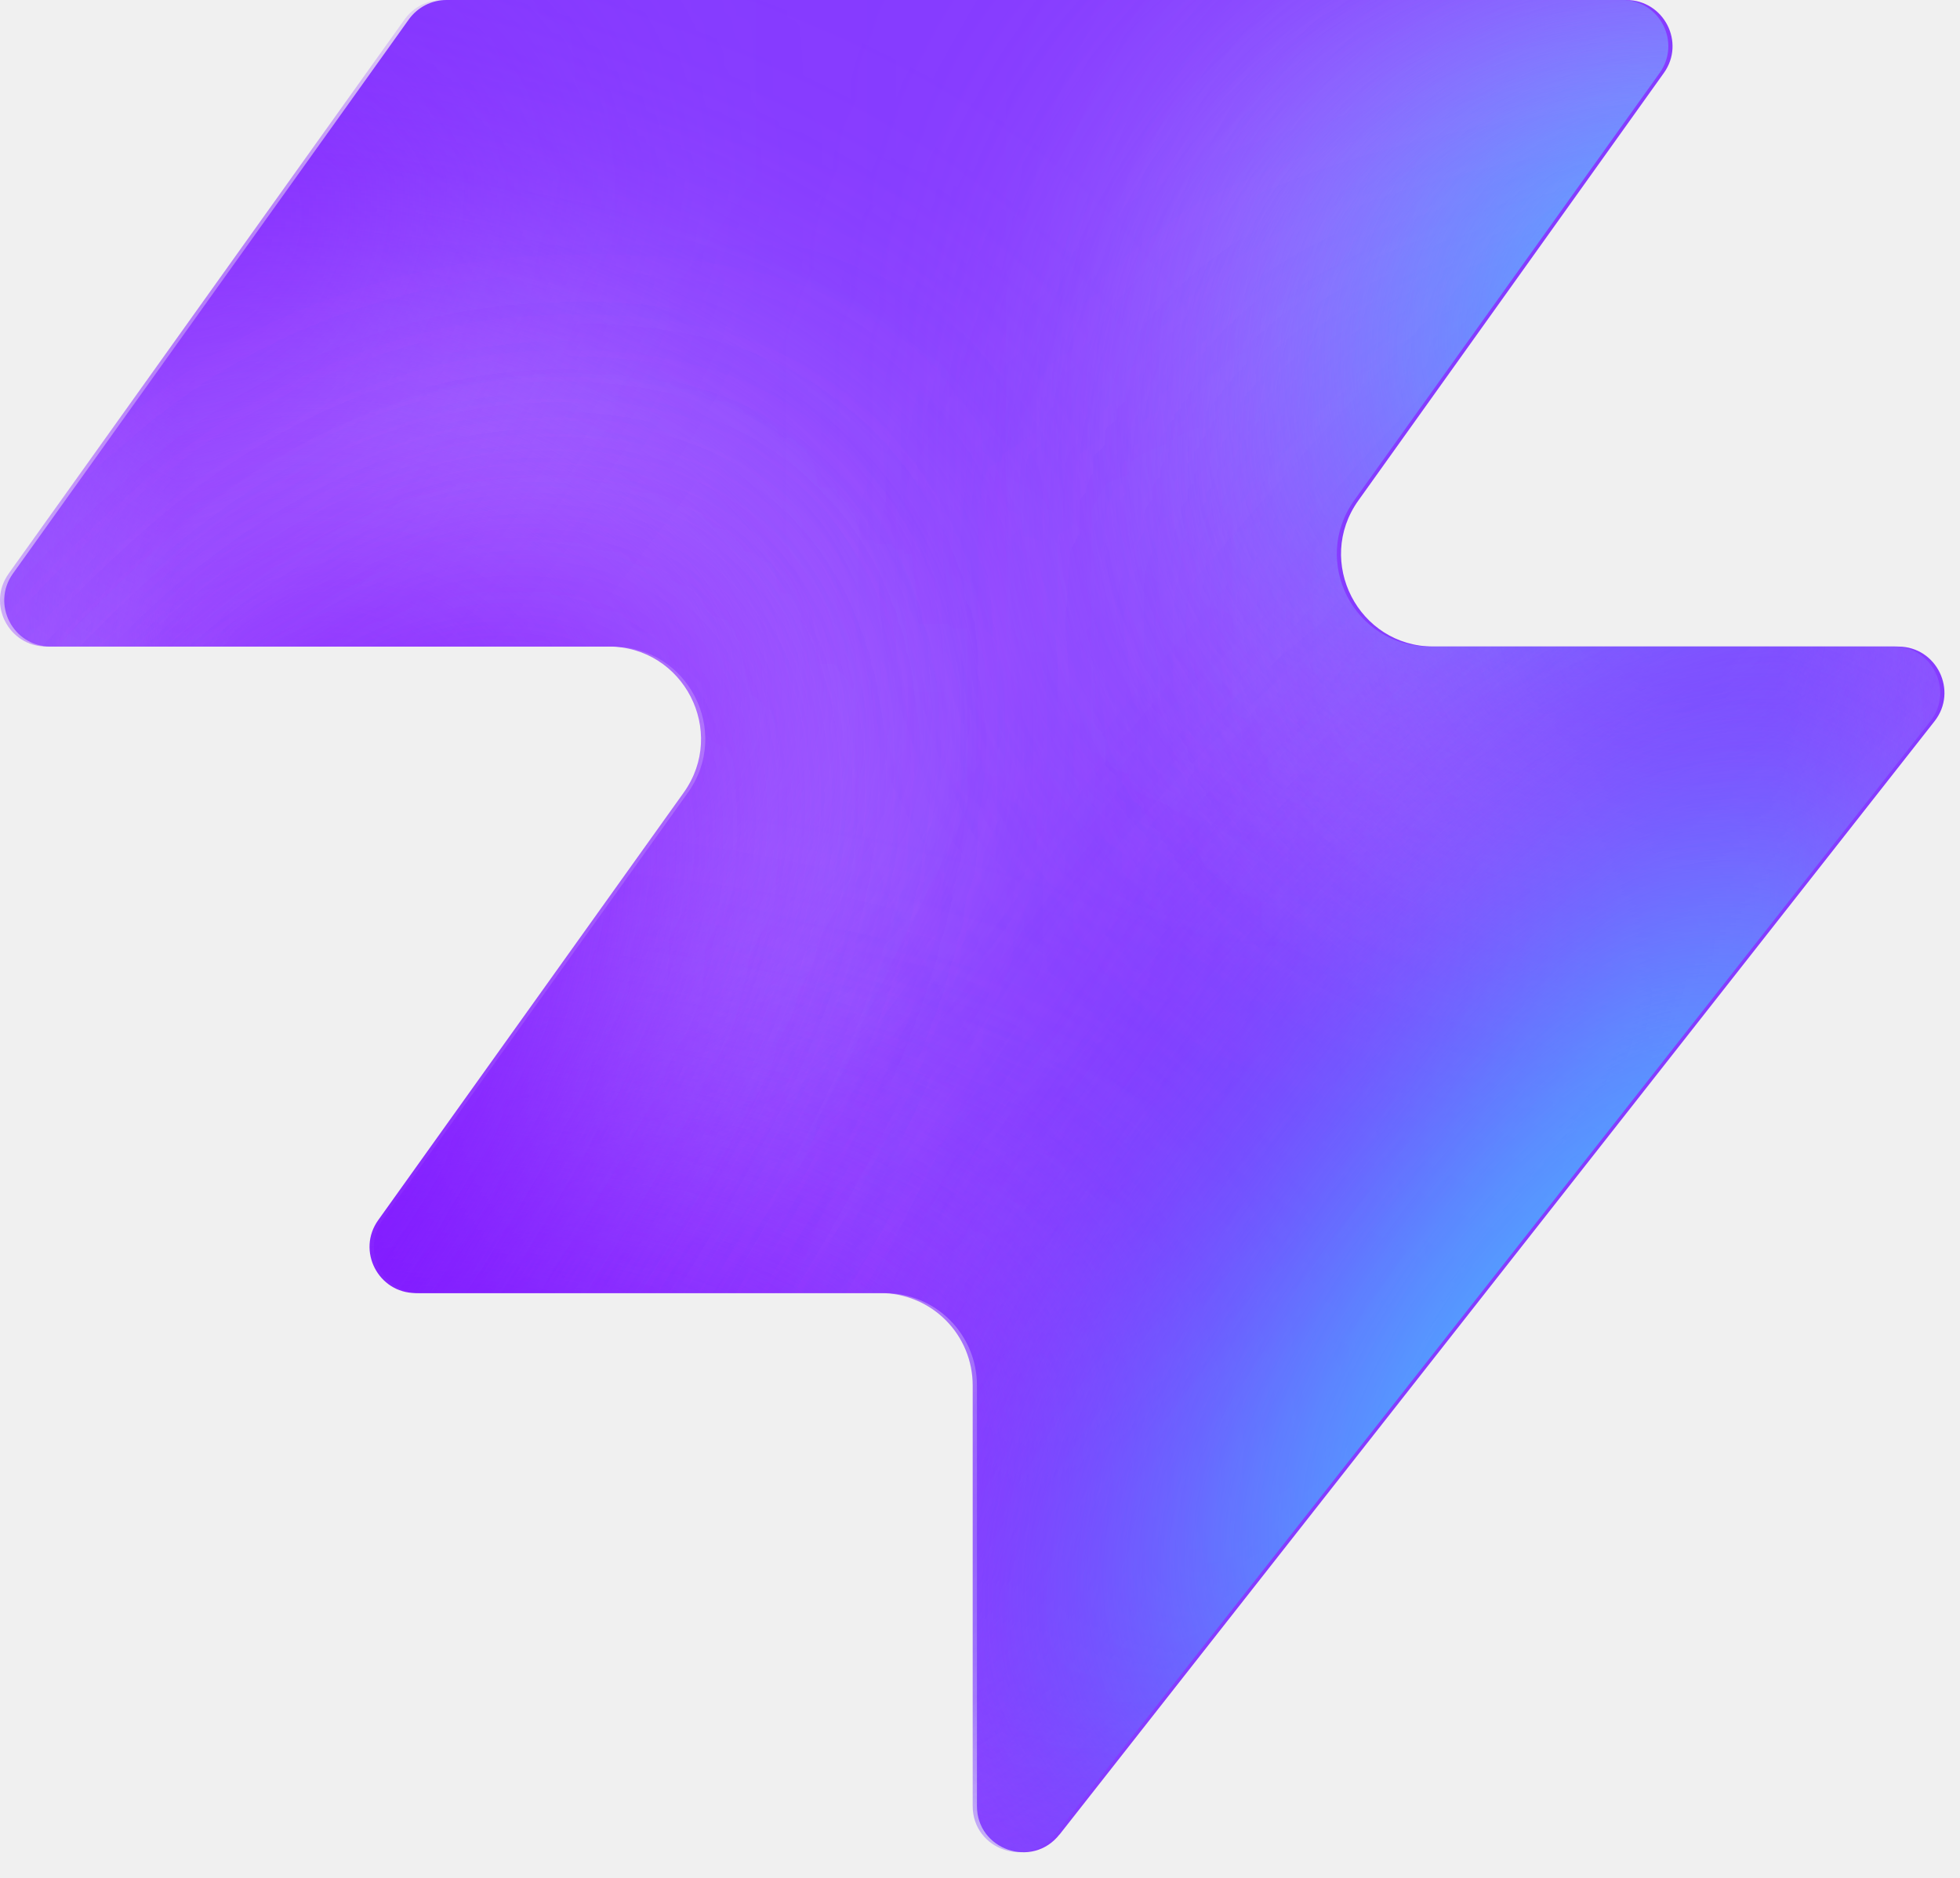
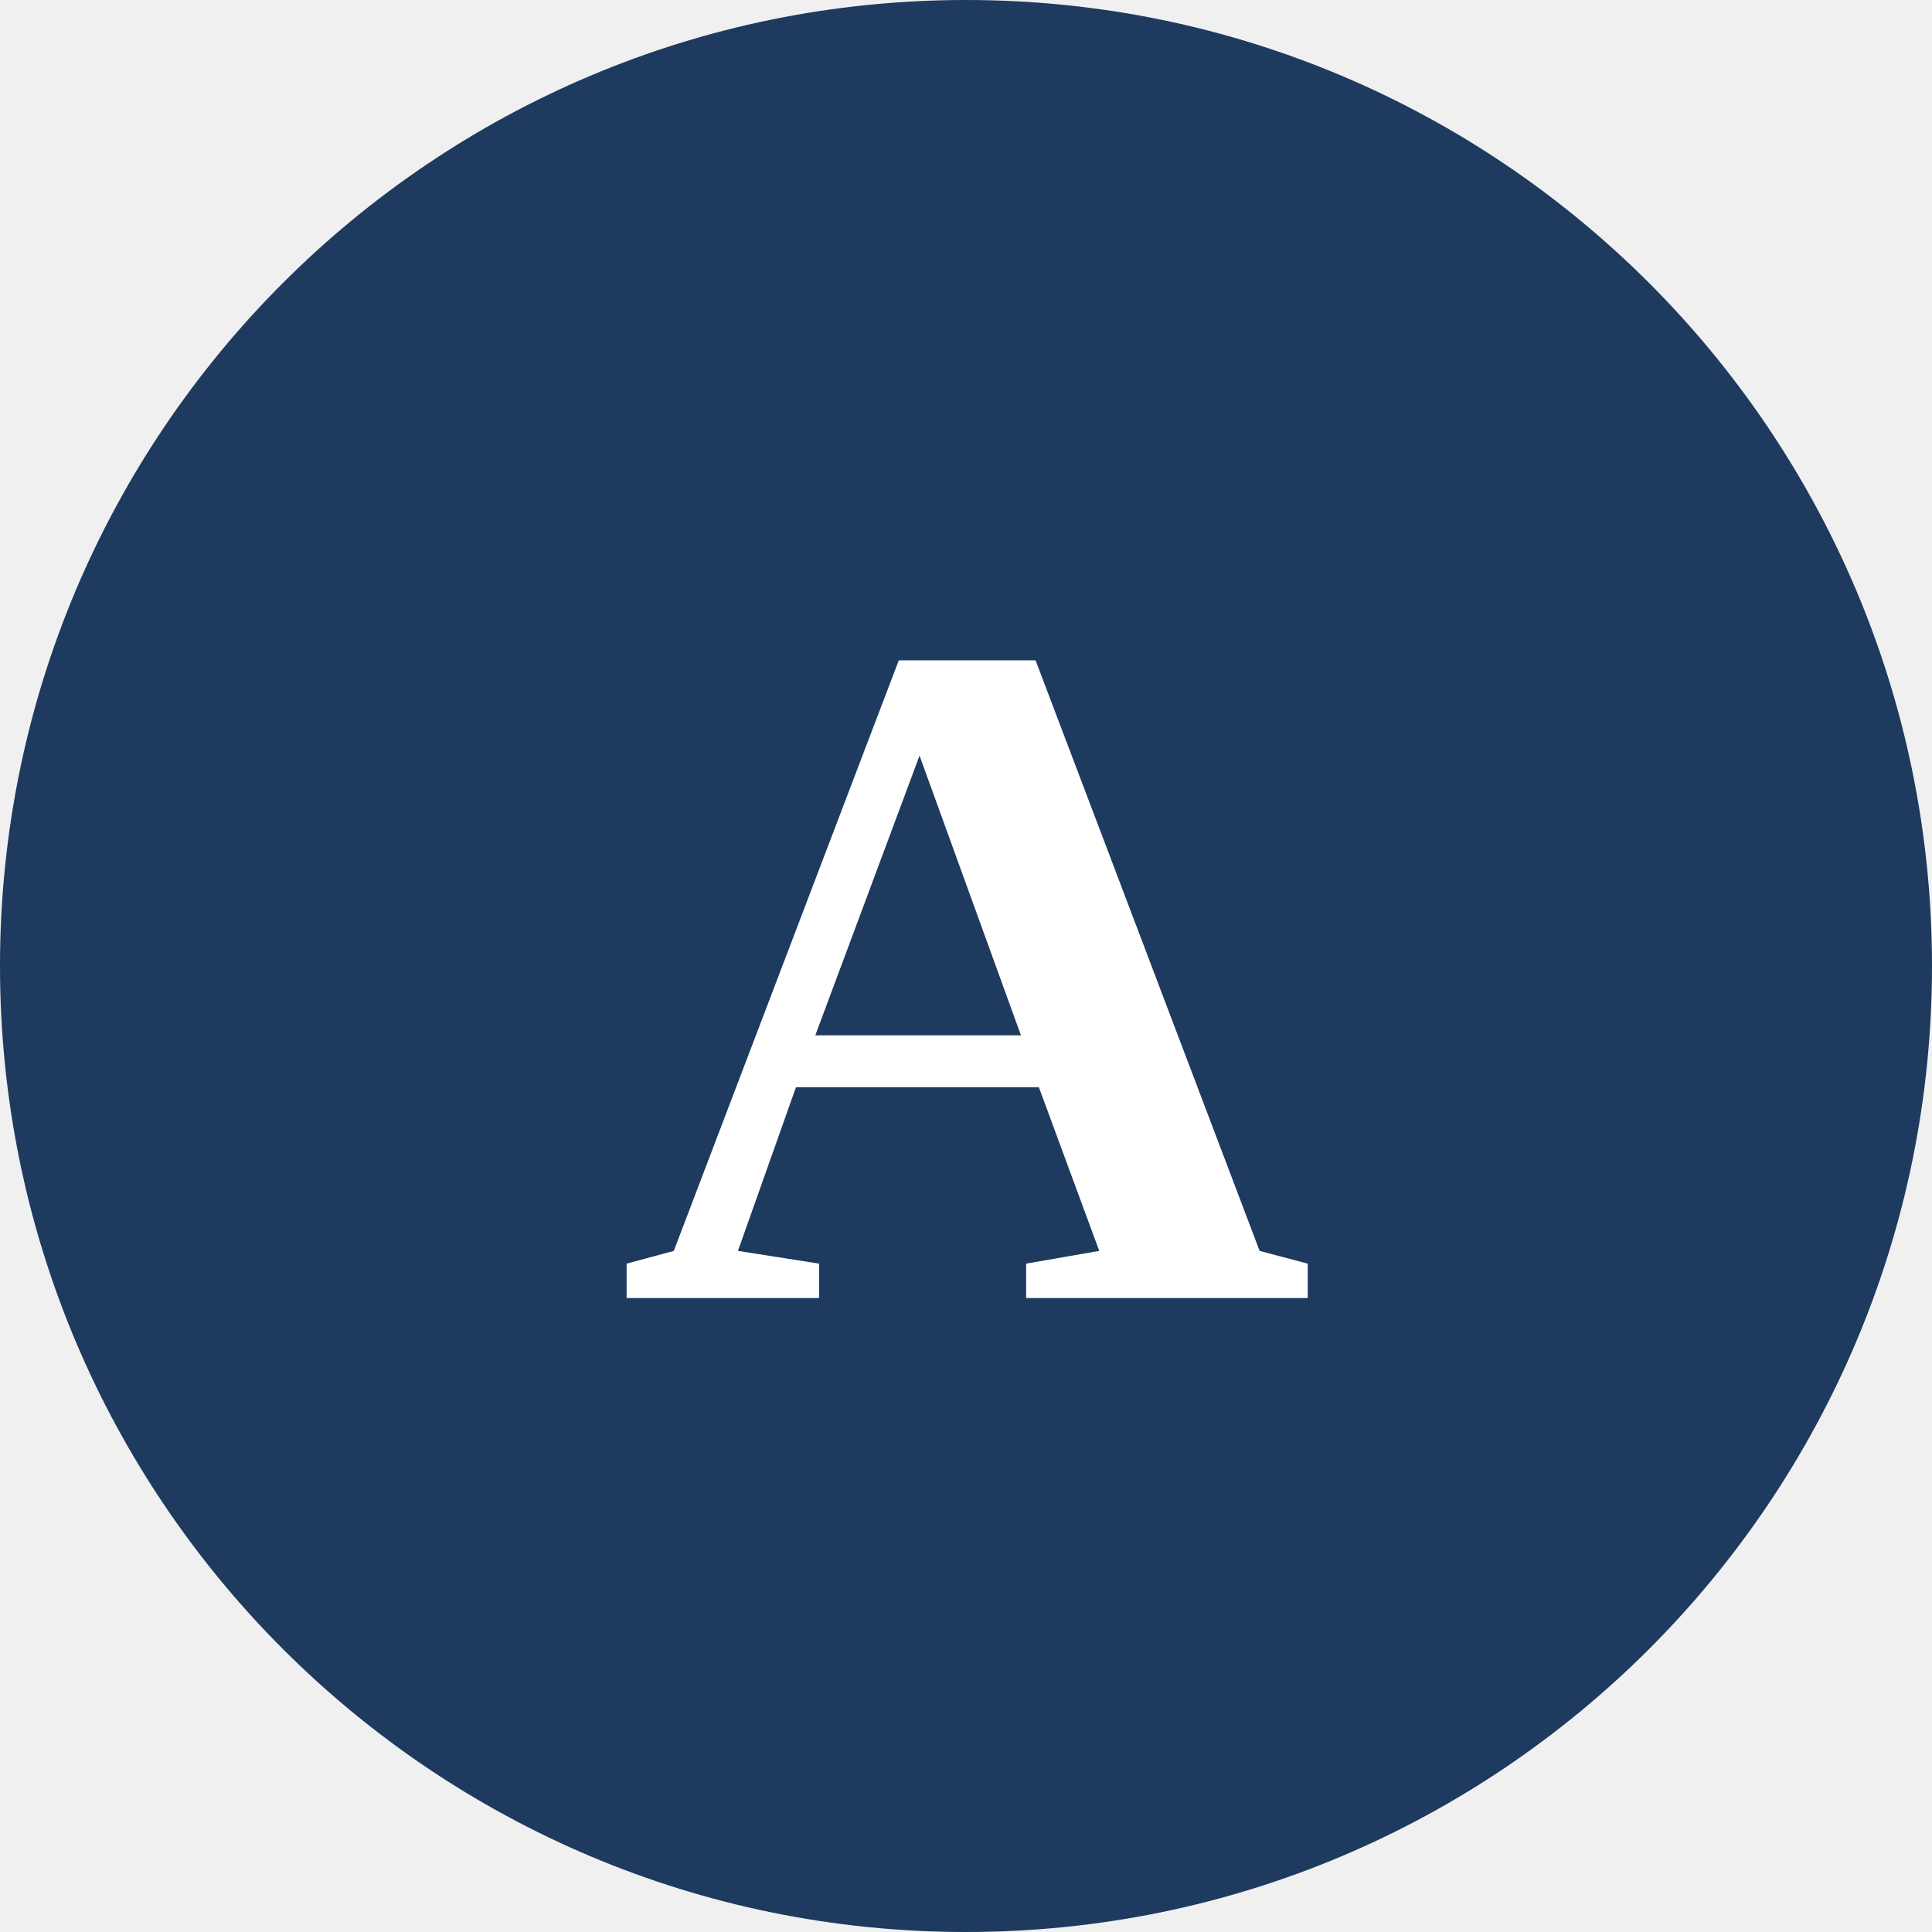
- <svg xmlns="http://www.w3.org/2000/svg" width="48" height="46" fill="none" viewBox="0 0 48 46">
-   <path fill="#863bff" d="M25.946 44.938c-.664.845-2.021.375-2.021-.698V33.937a2.26 2.26 0 0 0-2.262-2.262H10.287c-.92 0-1.456-1.04-.92-1.788l7.48-10.471c1.07-1.497 0-3.578-1.842-3.578H1.237c-.92 0-1.456-1.04-.92-1.788L10.013.474c.214-.297.556-.474.92-.474h28.894c.92 0 1.456 1.04.92 1.788l-7.48 10.471c-1.07 1.498 0 3.579 1.842 3.579h11.377c.943 0 1.473 1.088.89 1.83L25.947 44.94z" style="fill:#863bff;fill:color(display-p3 .525 .23 1);fill-opacity:1" />
-   <mask id="a" width="48" height="46" x="0" y="0" maskUnits="userSpaceOnUse" style="mask-type:alpha">
-     <path fill="#000" d="M25.842 44.938c-.664.844-2.021.375-2.021-.698V33.937a2.26 2.26 0 0 0-2.262-2.262H10.183c-.92 0-1.456-1.04-.92-1.788l7.48-10.471c1.07-1.498 0-3.579-1.842-3.579H1.133c-.92 0-1.456-1.04-.92-1.787L9.91.473c.214-.297.556-.474.92-.474h28.894c.92 0 1.456 1.04.92 1.788l-7.48 10.471c-1.07 1.498 0 3.578 1.842 3.578h11.377c.943 0 1.473 1.088.89 1.832L25.843 44.94z" style="fill:#000;fill-opacity:1" />
-   </mask>
-   <g mask="url(#a)">
-     <g filter="url(#b)">
-       <ellipse cx="5.508" cy="14.704" fill="#ede6ff" rx="5.508" ry="14.704" style="fill:#ede6ff;fill:color(display-p3 .927 .903 1);fill-opacity:1" transform="matrix(.00324 1 1 -.00324 -4.47 31.516)" />
-     </g>
-     <g filter="url(#c)">
-       <ellipse cx="10.399" cy="29.851" fill="#ede6ff" rx="10.399" ry="29.851" style="fill:#ede6ff;fill:color(display-p3 .927 .903 1);fill-opacity:1" transform="matrix(.00324 1 1 -.00324 -39.328 7.883)" />
-     </g>
-     <g filter="url(#d)">
-       <ellipse cx="5.508" cy="30.487" fill="#7e14ff" rx="5.508" ry="30.487" style="fill:#7e14ff;fill:color(display-p3 .492 .077 1);fill-opacity:1" transform="rotate(89.814 -25.913 -14.639)scale(1 -1)" />
-     </g>
-     <g filter="url(#e)">
-       <ellipse cx="5.508" cy="30.599" fill="#7e14ff" rx="5.508" ry="30.599" style="fill:#7e14ff;fill:color(display-p3 .492 .077 1);fill-opacity:1" transform="rotate(89.814 -32.644 -3.334)scale(1 -1)" />
-     </g>
-     <g filter="url(#f)">
-       <ellipse cx="5.508" cy="30.599" fill="#7e14ff" rx="5.508" ry="30.599" style="fill:#7e14ff;fill:color(display-p3 .492 .077 1);fill-opacity:1" transform="matrix(.00324 1 1 -.00324 -34.34 30.47)" />
-     </g>
-     <g filter="url(#g)">
-       <ellipse cx="14.072" cy="22.078" fill="#ede6ff" rx="14.072" ry="22.078" style="fill:#ede6ff;fill:color(display-p3 .927 .903 1);fill-opacity:1" transform="rotate(93.35 24.506 48.493)scale(-1 1)" />
-     </g>
-     <g filter="url(#h)">
-       <ellipse cx="3.47" cy="21.501" fill="#7e14ff" rx="3.47" ry="21.501" style="fill:#7e14ff;fill:color(display-p3 .492 .077 1);fill-opacity:1" transform="rotate(89.009 28.708 47.59)scale(-1 1)" />
-     </g>
-     <g filter="url(#i)">
-       <ellipse cx="3.47" cy="21.501" fill="#7e14ff" rx="3.47" ry="21.501" style="fill:#7e14ff;fill:color(display-p3 .492 .077 1);fill-opacity:1" transform="rotate(89.009 28.708 47.59)scale(-1 1)" />
-     </g>
-     <g filter="url(#j)">
-       <ellipse cx=".387" cy="8.972" fill="#7e14ff" rx="4.407" ry="29.108" style="fill:#7e14ff;fill:color(display-p3 .492 .077 1);fill-opacity:1" transform="rotate(39.51 .387 8.972)" />
-     </g>
-     <g filter="url(#k)">
-       <ellipse cx="47.523" cy="-6.092" fill="#7e14ff" rx="4.407" ry="29.108" style="fill:#7e14ff;fill:color(display-p3 .492 .077 1);fill-opacity:1" transform="rotate(37.892 47.523 -6.092)" />
-     </g>
-     <g filter="url(#l)">
-       <ellipse cx="41.412" cy="6.333" fill="#47bfff" rx="5.971" ry="9.665" style="fill:#47bfff;fill:color(display-p3 .28 .748 1);fill-opacity:1" transform="rotate(37.892 41.412 6.333)" />
-     </g>
-     <g filter="url(#m)">
-       <ellipse cx="-1.879" cy="38.332" fill="#7e14ff" rx="4.407" ry="29.108" style="fill:#7e14ff;fill:color(display-p3 .492 .077 1);fill-opacity:1" transform="rotate(37.892 -1.88 38.332)" />
-     </g>
-     <g filter="url(#n)">
-       <ellipse cx="-1.879" cy="38.332" fill="#7e14ff" rx="4.407" ry="29.108" style="fill:#7e14ff;fill:color(display-p3 .492 .077 1);fill-opacity:1" transform="rotate(37.892 -1.88 38.332)" />
-     </g>
-     <g filter="url(#o)">
-       <ellipse cx="35.651" cy="29.907" fill="#7e14ff" rx="4.407" ry="29.108" style="fill:#7e14ff;fill:color(display-p3 .492 .077 1);fill-opacity:1" transform="rotate(37.892 35.651 29.907)" />
-     </g>
-     <g filter="url(#p)">
-       <ellipse cx="38.418" cy="32.4" fill="#47bfff" rx="5.971" ry="15.297" style="fill:#47bfff;fill:color(display-p3 .28 .748 1);fill-opacity:1" transform="rotate(37.892 38.418 32.4)" />
-     </g>
-   </g>
-   <defs>
-     <filter id="b" width="60.045" height="41.654" x="-19.77" y="16.149" color-interpolation-filters="sRGB" filterUnits="userSpaceOnUse">
-       <feFlood flood-opacity="0" result="BackgroundImageFix" />
-       <feBlend in="SourceGraphic" in2="BackgroundImageFix" result="shape" />
-       <feGaussianBlur result="effect1_foregroundBlur_2002_17158" stdDeviation="7.659" />
-     </filter>
-     <filter id="c" width="90.34" height="51.437" x="-54.613" y="-7.533" color-interpolation-filters="sRGB" filterUnits="userSpaceOnUse">
-       <feFlood flood-opacity="0" result="BackgroundImageFix" />
-       <feBlend in="SourceGraphic" in2="BackgroundImageFix" result="shape" />
-       <feGaussianBlur result="effect1_foregroundBlur_2002_17158" stdDeviation="7.659" />
-     </filter>
-     <filter id="d" width="79.355" height="29.4" x="-49.64" y="2.03" color-interpolation-filters="sRGB" filterUnits="userSpaceOnUse">
-       <feFlood flood-opacity="0" result="BackgroundImageFix" />
-       <feBlend in="SourceGraphic" in2="BackgroundImageFix" result="shape" />
-       <feGaussianBlur result="effect1_foregroundBlur_2002_17158" stdDeviation="4.596" />
-     </filter>
-     <filter id="e" width="79.579" height="29.4" x="-45.045" y="20.029" color-interpolation-filters="sRGB" filterUnits="userSpaceOnUse">
-       <feFlood flood-opacity="0" result="BackgroundImageFix" />
-       <feBlend in="SourceGraphic" in2="BackgroundImageFix" result="shape" />
-       <feGaussianBlur result="effect1_foregroundBlur_2002_17158" stdDeviation="4.596" />
-     </filter>
-     <filter id="f" width="79.579" height="29.4" x="-43.513" y="21.178" color-interpolation-filters="sRGB" filterUnits="userSpaceOnUse">
-       <feFlood flood-opacity="0" result="BackgroundImageFix" />
-       <feBlend in="SourceGraphic" in2="BackgroundImageFix" result="shape" />
-       <feGaussianBlur result="effect1_foregroundBlur_2002_17158" stdDeviation="4.596" />
-     </filter>
-     <filter id="g" width="74.749" height="58.852" x="15.756" y="-17.901" color-interpolation-filters="sRGB" filterUnits="userSpaceOnUse">
-       <feFlood flood-opacity="0" result="BackgroundImageFix" />
-       <feBlend in="SourceGraphic" in2="BackgroundImageFix" result="shape" />
-       <feGaussianBlur result="effect1_foregroundBlur_2002_17158" stdDeviation="7.659" />
-     </filter>
-     <filter id="h" width="61.377" height="25.362" x="23.548" y="2.284" color-interpolation-filters="sRGB" filterUnits="userSpaceOnUse">
-       <feFlood flood-opacity="0" result="BackgroundImageFix" />
-       <feBlend in="SourceGraphic" in2="BackgroundImageFix" result="shape" />
-       <feGaussianBlur result="effect1_foregroundBlur_2002_17158" stdDeviation="4.596" />
-     </filter>
-     <filter id="i" width="61.377" height="25.362" x="23.548" y="2.284" color-interpolation-filters="sRGB" filterUnits="userSpaceOnUse">
-       <feFlood flood-opacity="0" result="BackgroundImageFix" />
-       <feBlend in="SourceGraphic" in2="BackgroundImageFix" result="shape" />
-       <feGaussianBlur result="effect1_foregroundBlur_2002_17158" stdDeviation="4.596" />
-     </filter>
-     <filter id="j" width="56.045" height="63.649" x="-27.636" y="-22.853" color-interpolation-filters="sRGB" filterUnits="userSpaceOnUse">
-       <feFlood flood-opacity="0" result="BackgroundImageFix" />
-       <feBlend in="SourceGraphic" in2="BackgroundImageFix" result="shape" />
-       <feGaussianBlur result="effect1_foregroundBlur_2002_17158" stdDeviation="4.596" />
-     </filter>
-     <filter id="k" width="54.814" height="64.646" x="20.116" y="-38.415" color-interpolation-filters="sRGB" filterUnits="userSpaceOnUse">
-       <feFlood flood-opacity="0" result="BackgroundImageFix" />
-       <feBlend in="SourceGraphic" in2="BackgroundImageFix" result="shape" />
-       <feGaussianBlur result="effect1_foregroundBlur_2002_17158" stdDeviation="4.596" />
-     </filter>
-     <filter id="l" width="33.541" height="35.313" x="24.641" y="-11.323" color-interpolation-filters="sRGB" filterUnits="userSpaceOnUse">
-       <feFlood flood-opacity="0" result="BackgroundImageFix" />
-       <feBlend in="SourceGraphic" in2="BackgroundImageFix" result="shape" />
-       <feGaussianBlur result="effect1_foregroundBlur_2002_17158" stdDeviation="4.596" />
-     </filter>
-     <filter id="m" width="54.814" height="64.646" x="-29.286" y="6.009" color-interpolation-filters="sRGB" filterUnits="userSpaceOnUse">
-       <feFlood flood-opacity="0" result="BackgroundImageFix" />
-       <feBlend in="SourceGraphic" in2="BackgroundImageFix" result="shape" />
-       <feGaussianBlur result="effect1_foregroundBlur_2002_17158" stdDeviation="4.596" />
-     </filter>
-     <filter id="n" width="54.814" height="64.646" x="-29.286" y="6.009" color-interpolation-filters="sRGB" filterUnits="userSpaceOnUse">
-       <feFlood flood-opacity="0" result="BackgroundImageFix" />
-       <feBlend in="SourceGraphic" in2="BackgroundImageFix" result="shape" />
-       <feGaussianBlur result="effect1_foregroundBlur_2002_17158" stdDeviation="4.596" />
-     </filter>
-     <filter id="o" width="54.814" height="64.646" x="8.244" y="-2.416" color-interpolation-filters="sRGB" filterUnits="userSpaceOnUse">
-       <feFlood flood-opacity="0" result="BackgroundImageFix" />
-       <feBlend in="SourceGraphic" in2="BackgroundImageFix" result="shape" />
-       <feGaussianBlur result="effect1_foregroundBlur_2002_17158" stdDeviation="4.596" />
-     </filter>
-     <filter id="p" width="39.409" height="43.623" x="18.713" y="10.588" color-interpolation-filters="sRGB" filterUnits="userSpaceOnUse">
-       <feFlood flood-opacity="0" result="BackgroundImageFix" />
-       <feBlend in="SourceGraphic" in2="BackgroundImageFix" result="shape" />
-       <feGaussianBlur result="effect1_foregroundBlur_2002_17158" stdDeviation="4.596" />
-     </filter>
-   </defs>
+ <svg xmlns="http://www.w3.org/2000/svg" viewBox="0 0 64 64" width="64" height="64">
+   <circle cx="32" cy="32" r="32" fill="#1E3A5F" />
+   <text x="32" y="43" text-anchor="middle" font-family="Georgia, 'Times New Roman', serif" font-size="32" font-weight="700" fill="#FFFFFF">A</text>
</svg>
